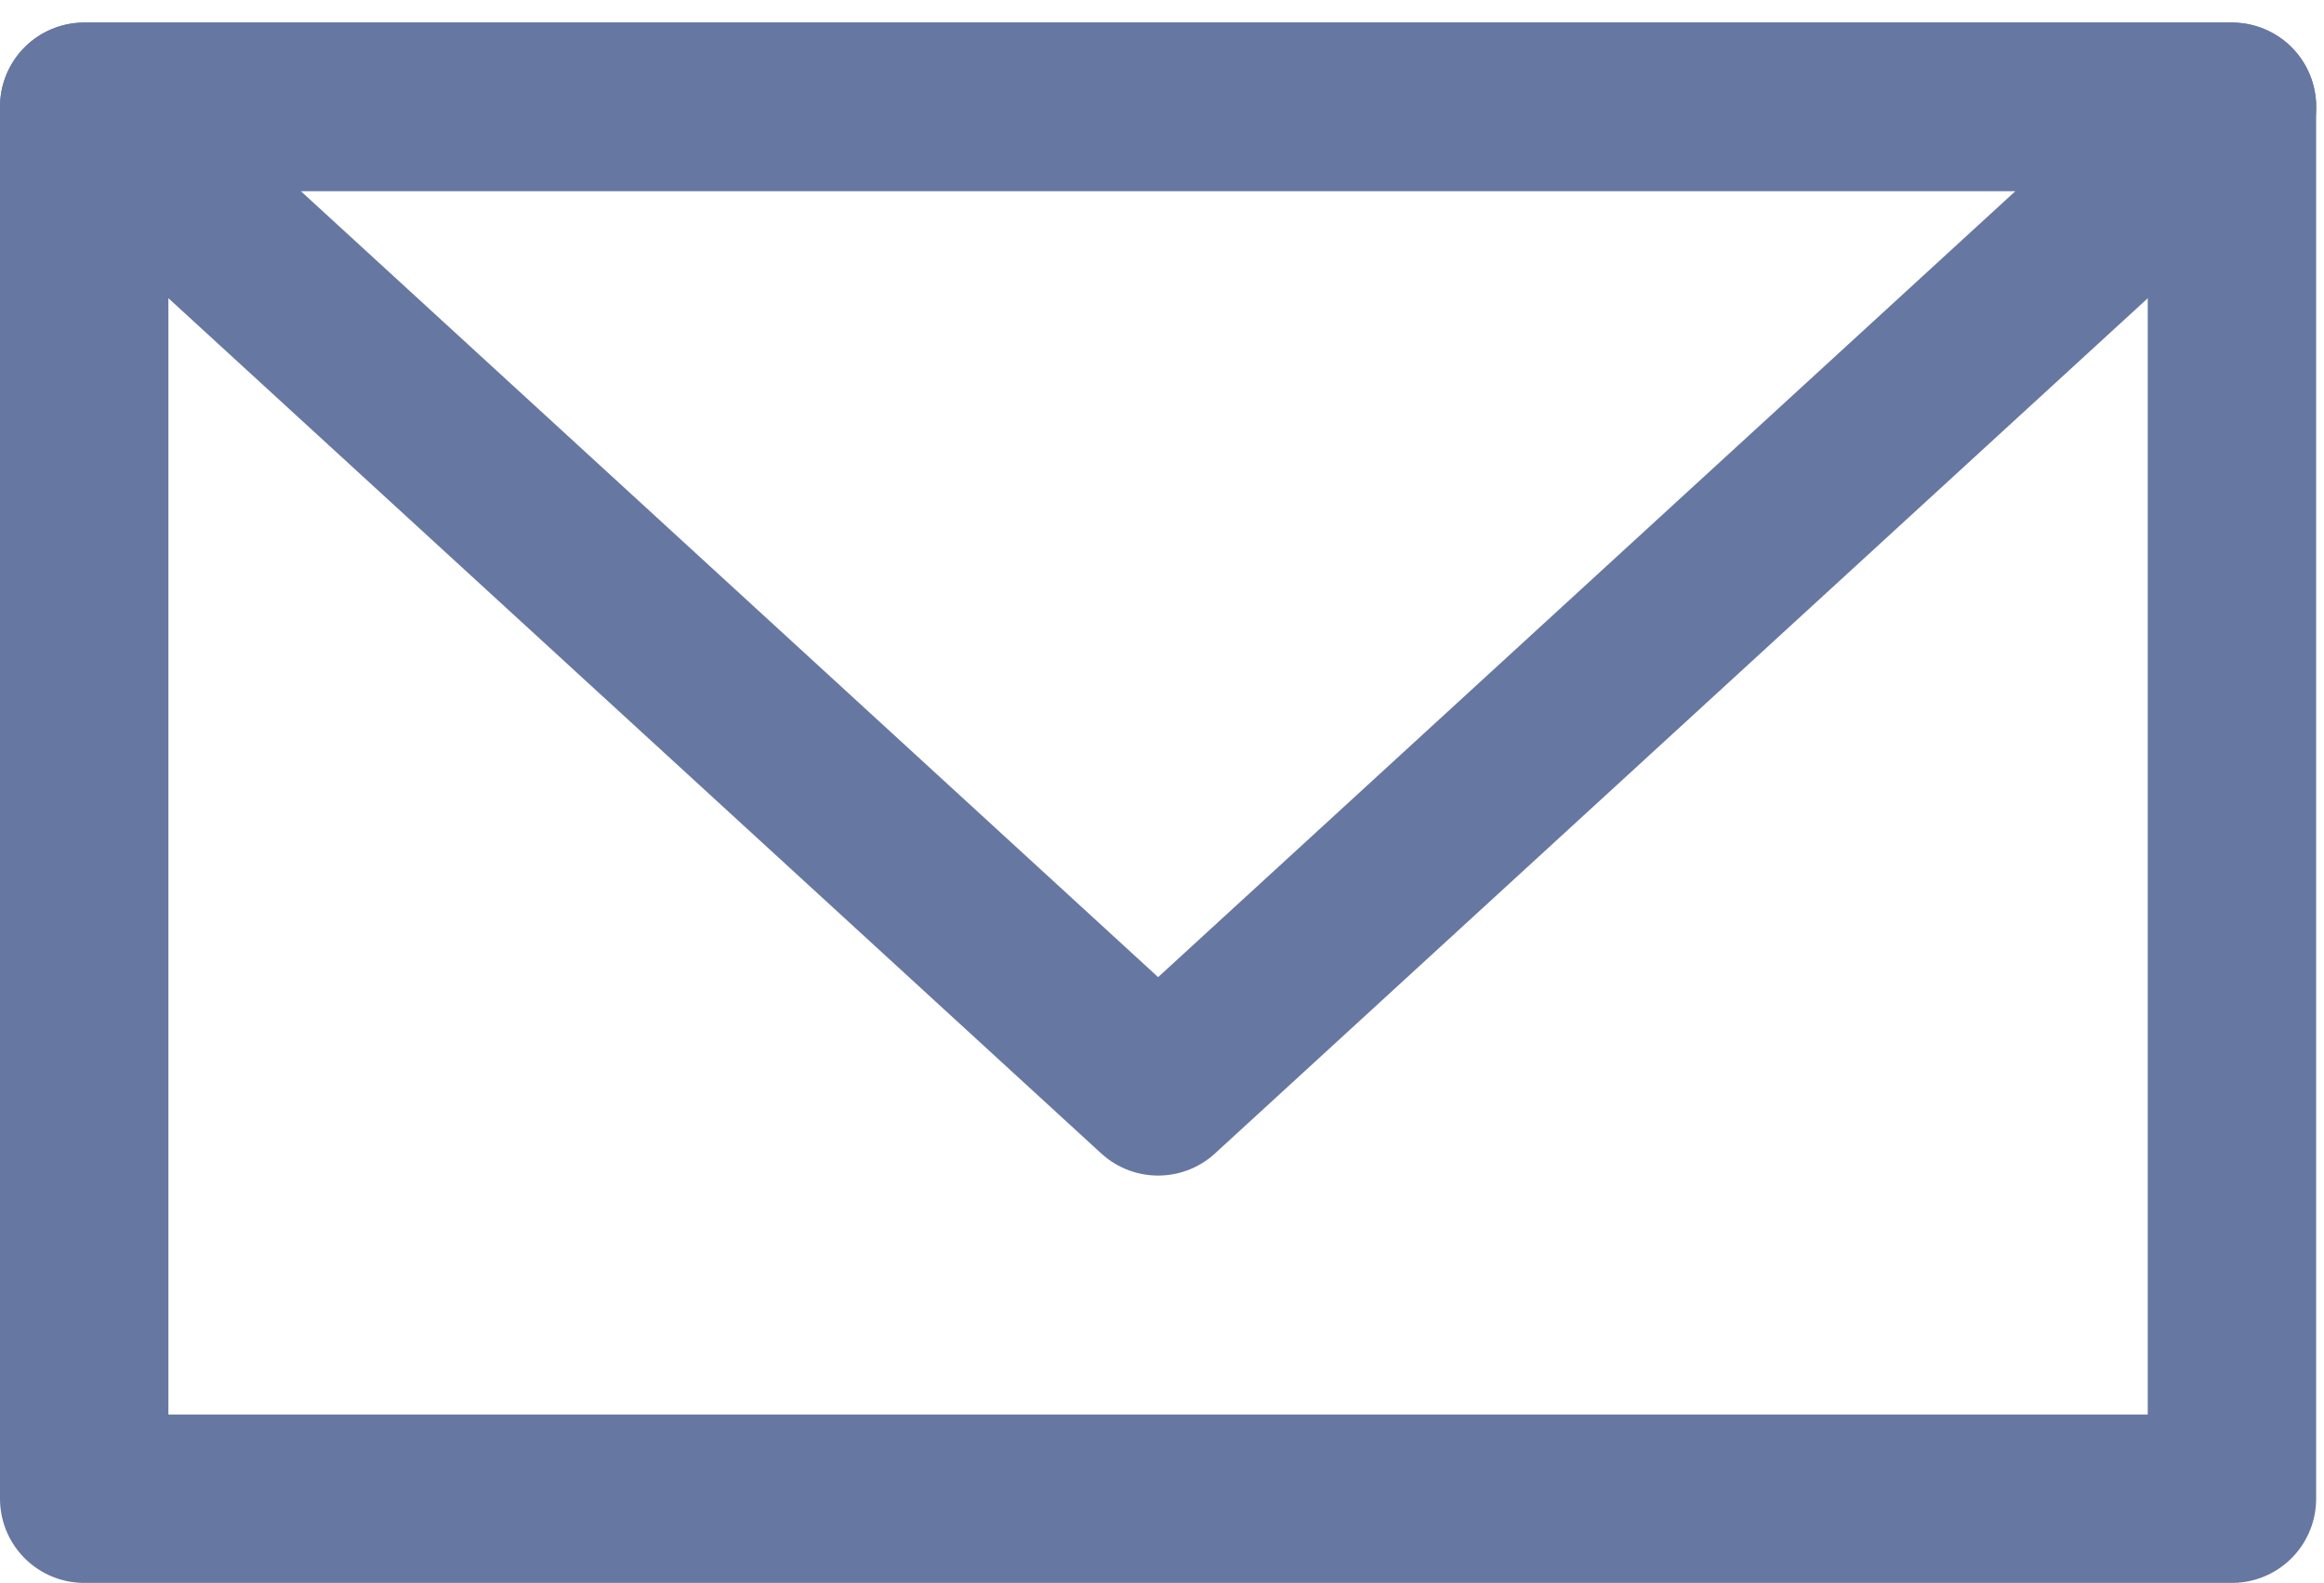
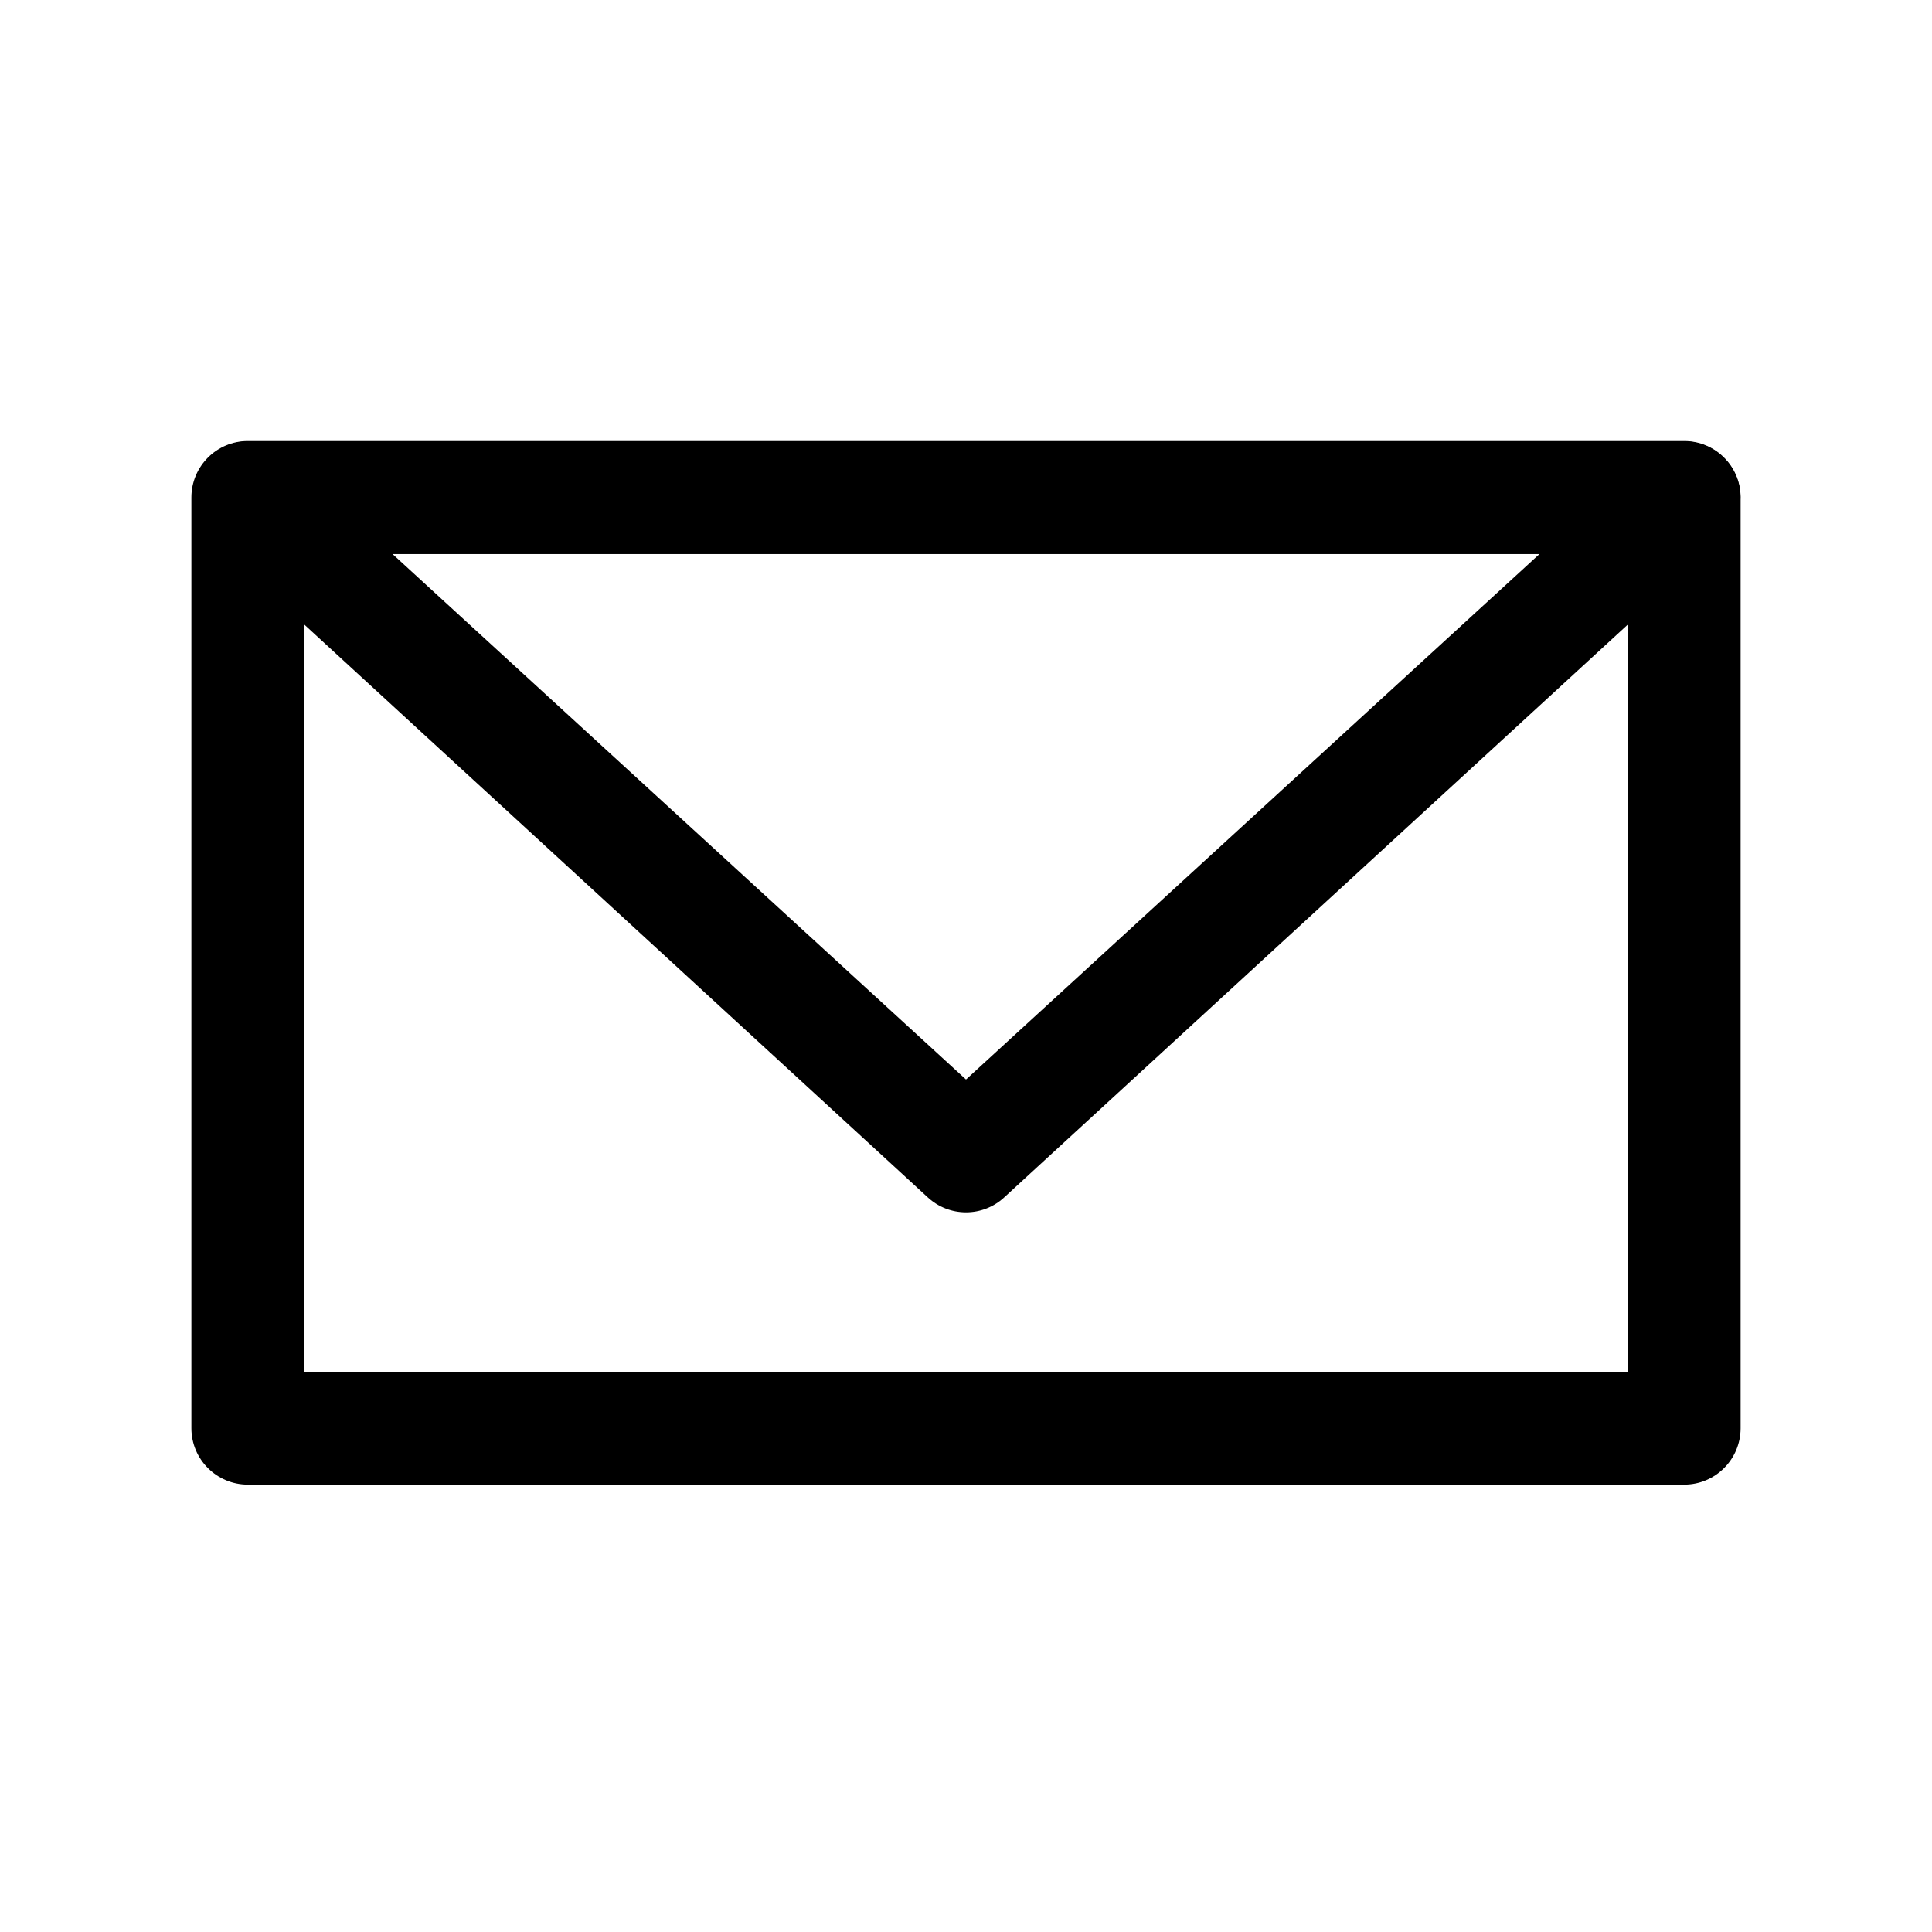
- <svg xmlns="http://www.w3.org/2000/svg" width="69px" height="47px" viewBox="0 0 69 47" version="1.1">
-   <g id="Page-1" stroke="none" stroke-width="1" fill="none" fill-rule="evenodd">
-     <g id="envelope" transform="translate(0, 1)" stroke="#6677A2" stroke-width="5" stroke-linecap="round" stroke-linejoin="round">
-       <path d="M66.267,43.5 L2.5,43.5 L2.5,2.17 L66.267,2.17 L66.267,43.5 Z" id="Stroke-1" />
-       <path d="M2.5,2.17 L66.269,2.17 L34.385,31.405 L2.5,2.17 L66.269,2.17" id="Stroke-3" />
+ <svg xmlns="http://www.w3.org/2000/svg" id="Layer_1" data-name="Layer 1" viewBox="0 0 64 64">
+   <g id="Page-1">
+     <g id="envelope">
+       <path d="M55.79,49.18H8.21a1.87,1.87,0,0,1-1.87-1.87V16.48a1.87,1.87,0,0,1,1.87-1.87H55.79a1.87,1.87,0,0,1,1.87,1.87V47.32A1.87,1.87,0,0,1,55.79,49.18ZM10.08,45.45H53.92V18.35H10.08v27.1Z" />
+       <path d="M32,40.16a1.86,1.86,0,0,1-1.26-.49L7,17.86l0,0h0l-0.17-.19h0a1.85,1.85,0,0,1-.4-1,1.77,1.77,0,0,1,0-.26,1.85,1.85,0,0,1,.37-1A1.9,1.9,0,0,1,7,15.08a1.86,1.86,0,0,1,1.22-.46H55.8a1.87,1.87,0,0,1,1.85,1.71,1.89,1.89,0,0,1,0,.26,1.85,1.85,0,0,1-.39,1,1.79,1.79,0,0,1-.18.2l0,0L33.26,39.67A1.86,1.86,0,0,1,32,40.16ZM13,18.35L32,35.76,51,18.35H13Z" />
    </g>
  </g>
</svg>
